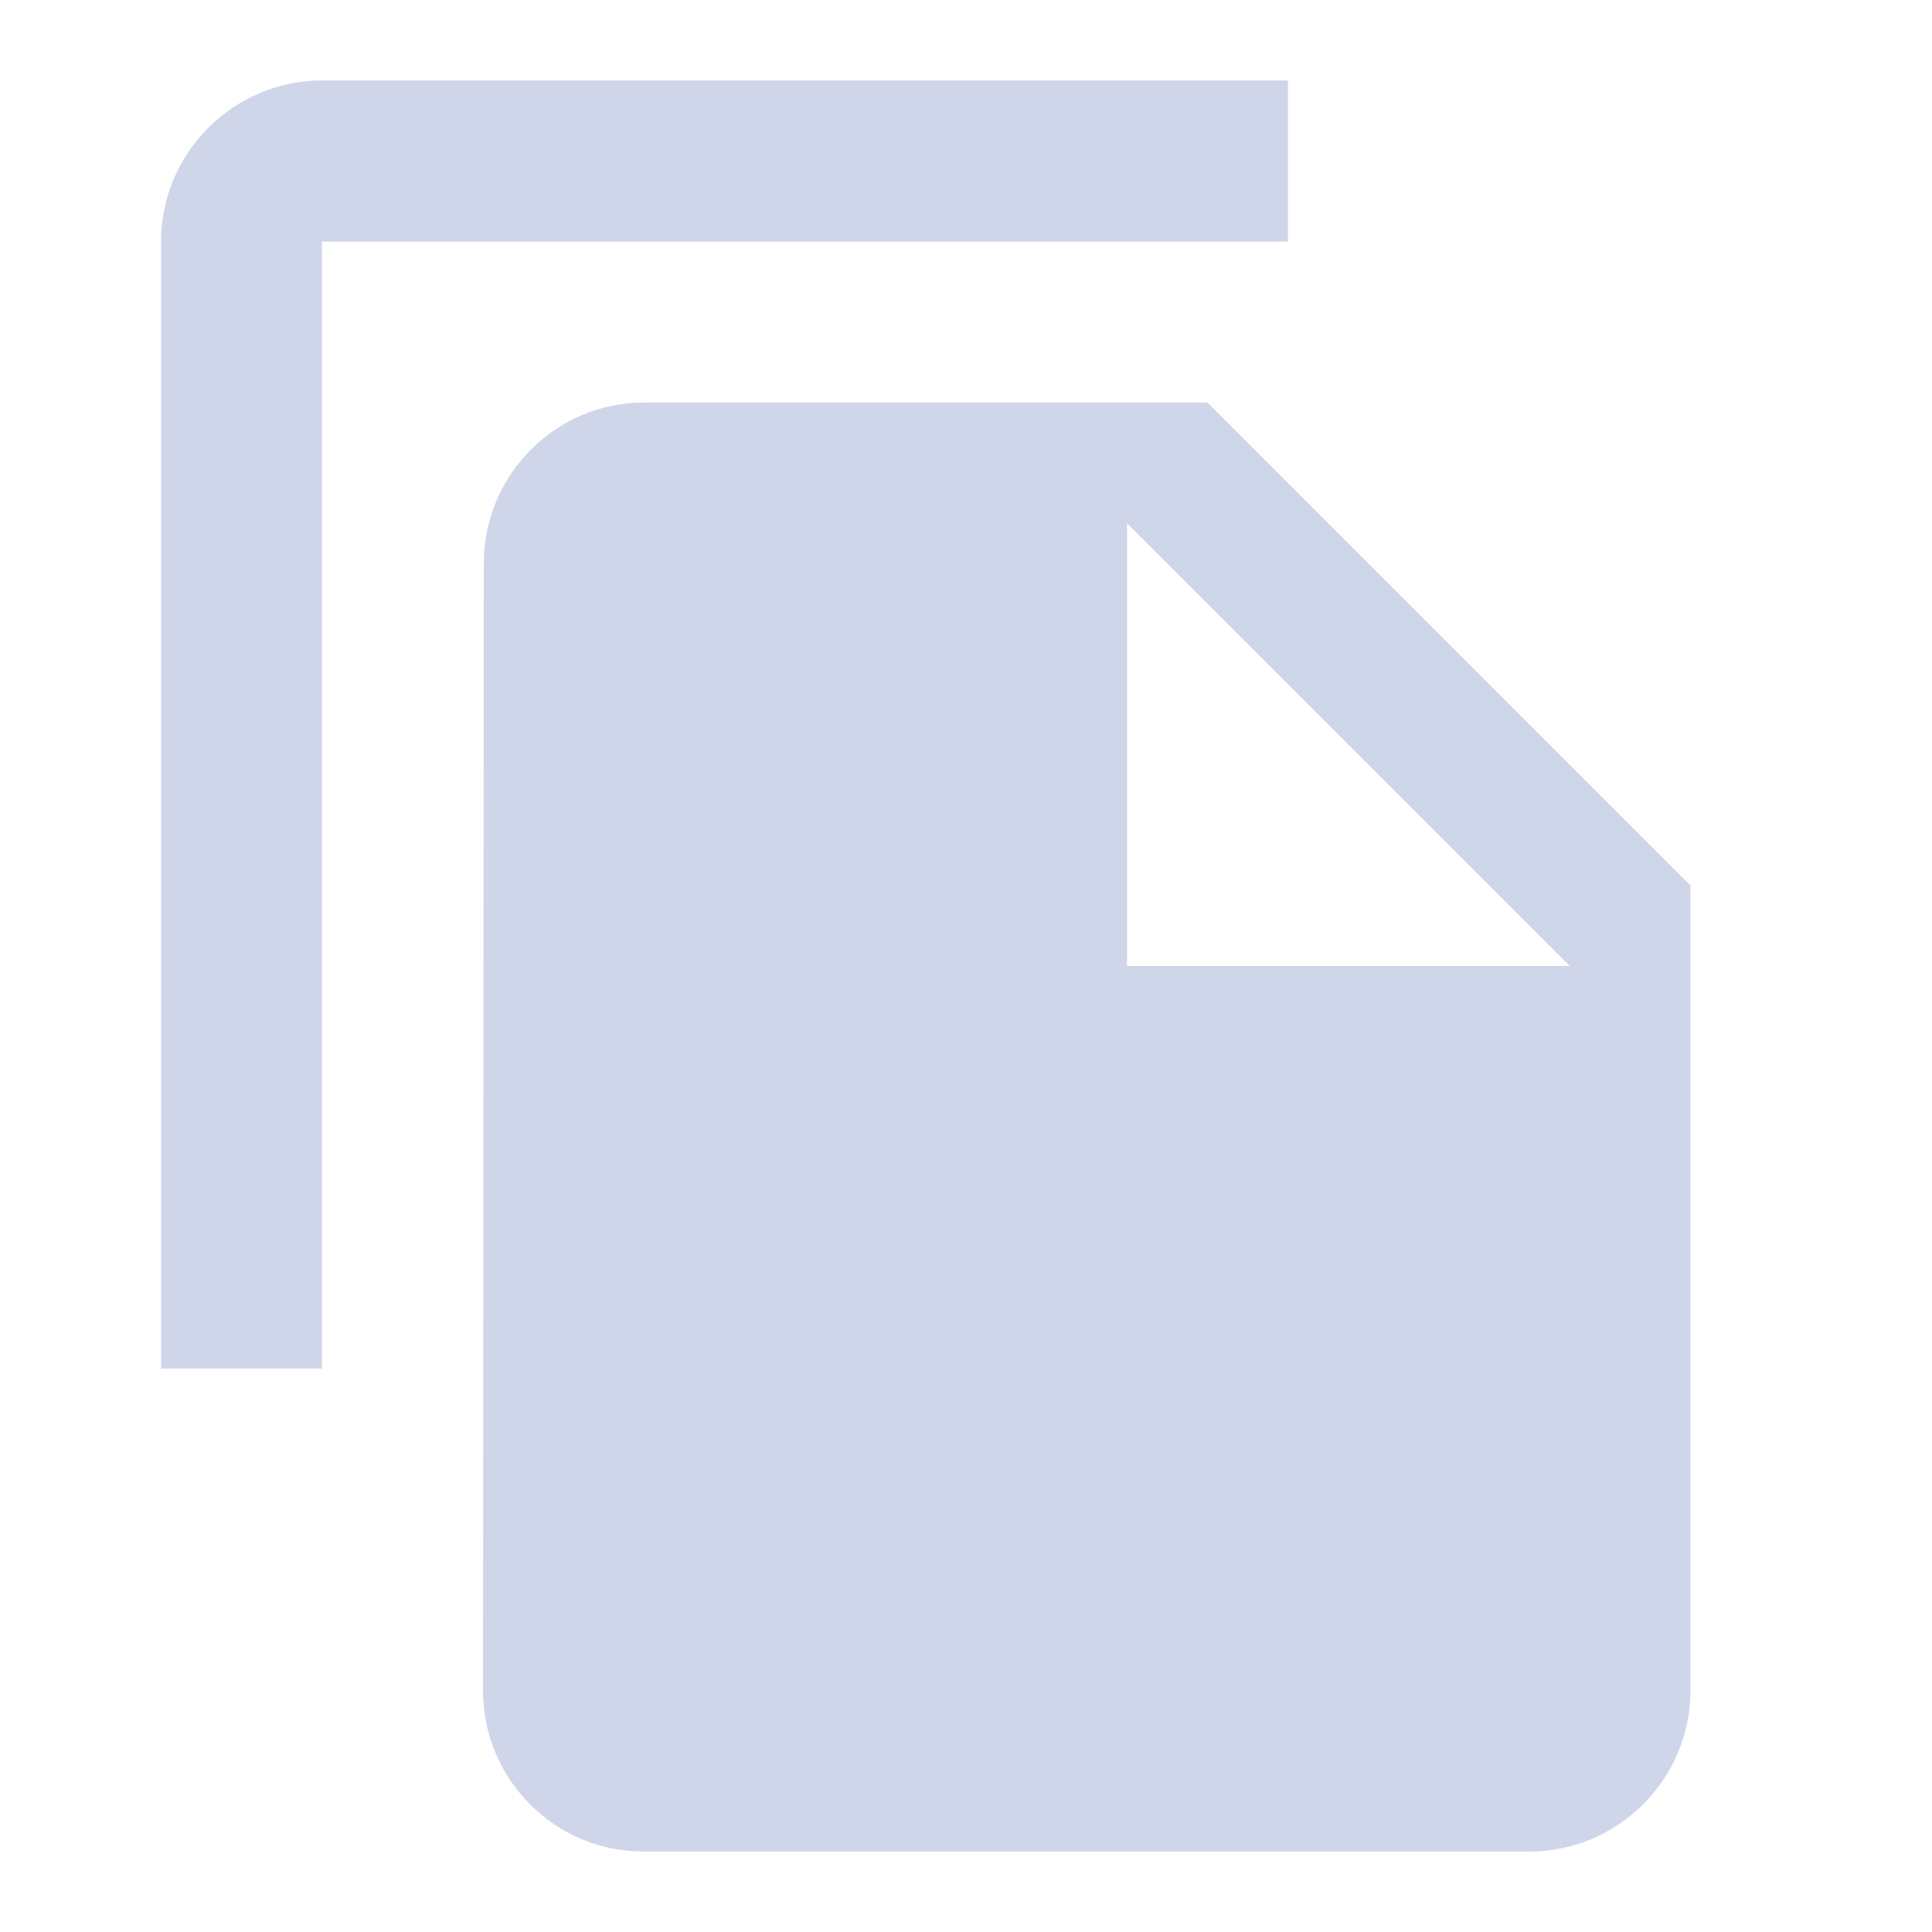
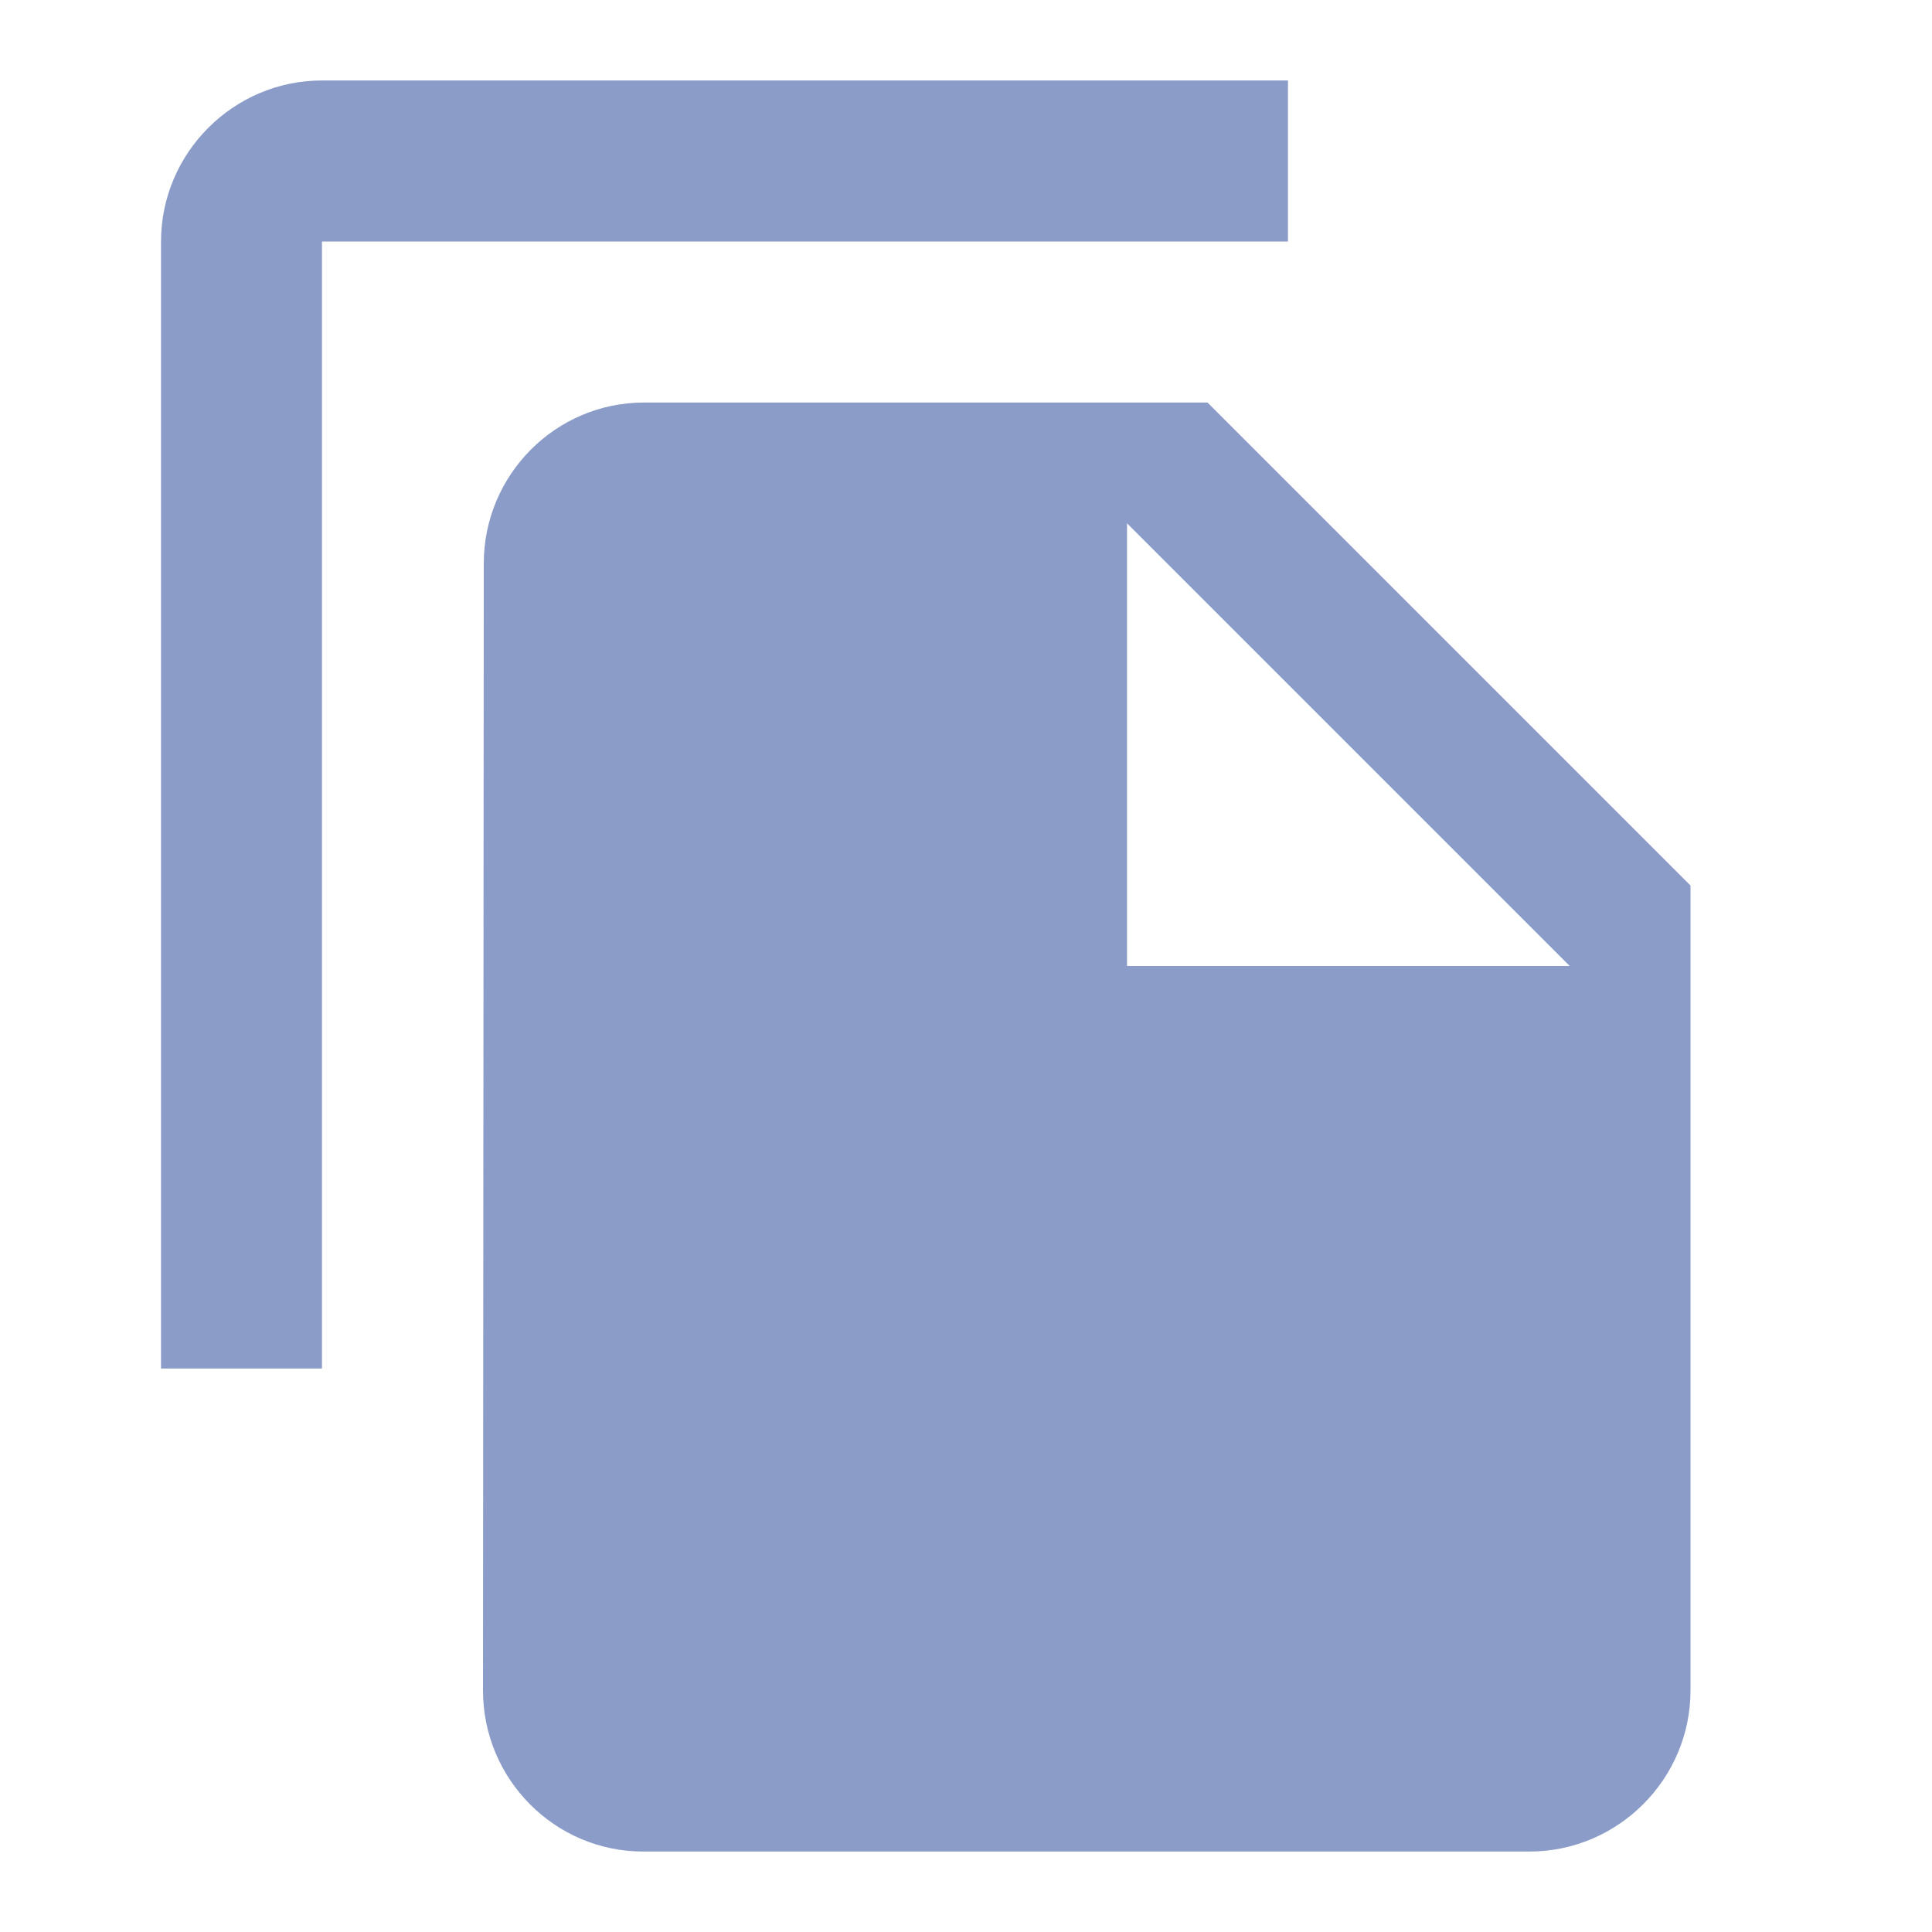
<svg xmlns="http://www.w3.org/2000/svg" width="20" height="20" viewBox="0 0 20 20" fill="none">
-   <path d="M13.333 0.833H3.333C2.417 0.833 1.667 1.583 1.667 2.5V14.167H3.333V2.5H13.333V0.833ZM12.5 4.167L17.5 9.167V17.5C17.5 18.417 16.75 19.167 15.833 19.167H6.658C5.742 19.167 5 18.417 5 17.5L5.008 5.833C5.008 4.917 5.75 4.167 6.667 4.167H12.5ZM11.667 10H16.25L11.667 5.417V10Z" fill="#CFD6E9" />
+   <path d="M13.333 0.833H3.333C2.417 0.833 1.667 1.583 1.667 2.5V14.167H3.333V2.5H13.333V0.833ZM12.5 4.167L17.5 9.167V17.5C17.5 18.417 16.75 19.167 15.833 19.167H6.658C5.742 19.167 5 18.417 5 17.5L5.008 5.833C5.008 4.917 5.75 4.167 6.667 4.167H12.5ZM11.667 10H16.25L11.667 5.417V10Z" fill="#8B9CC9" />
</svg>
